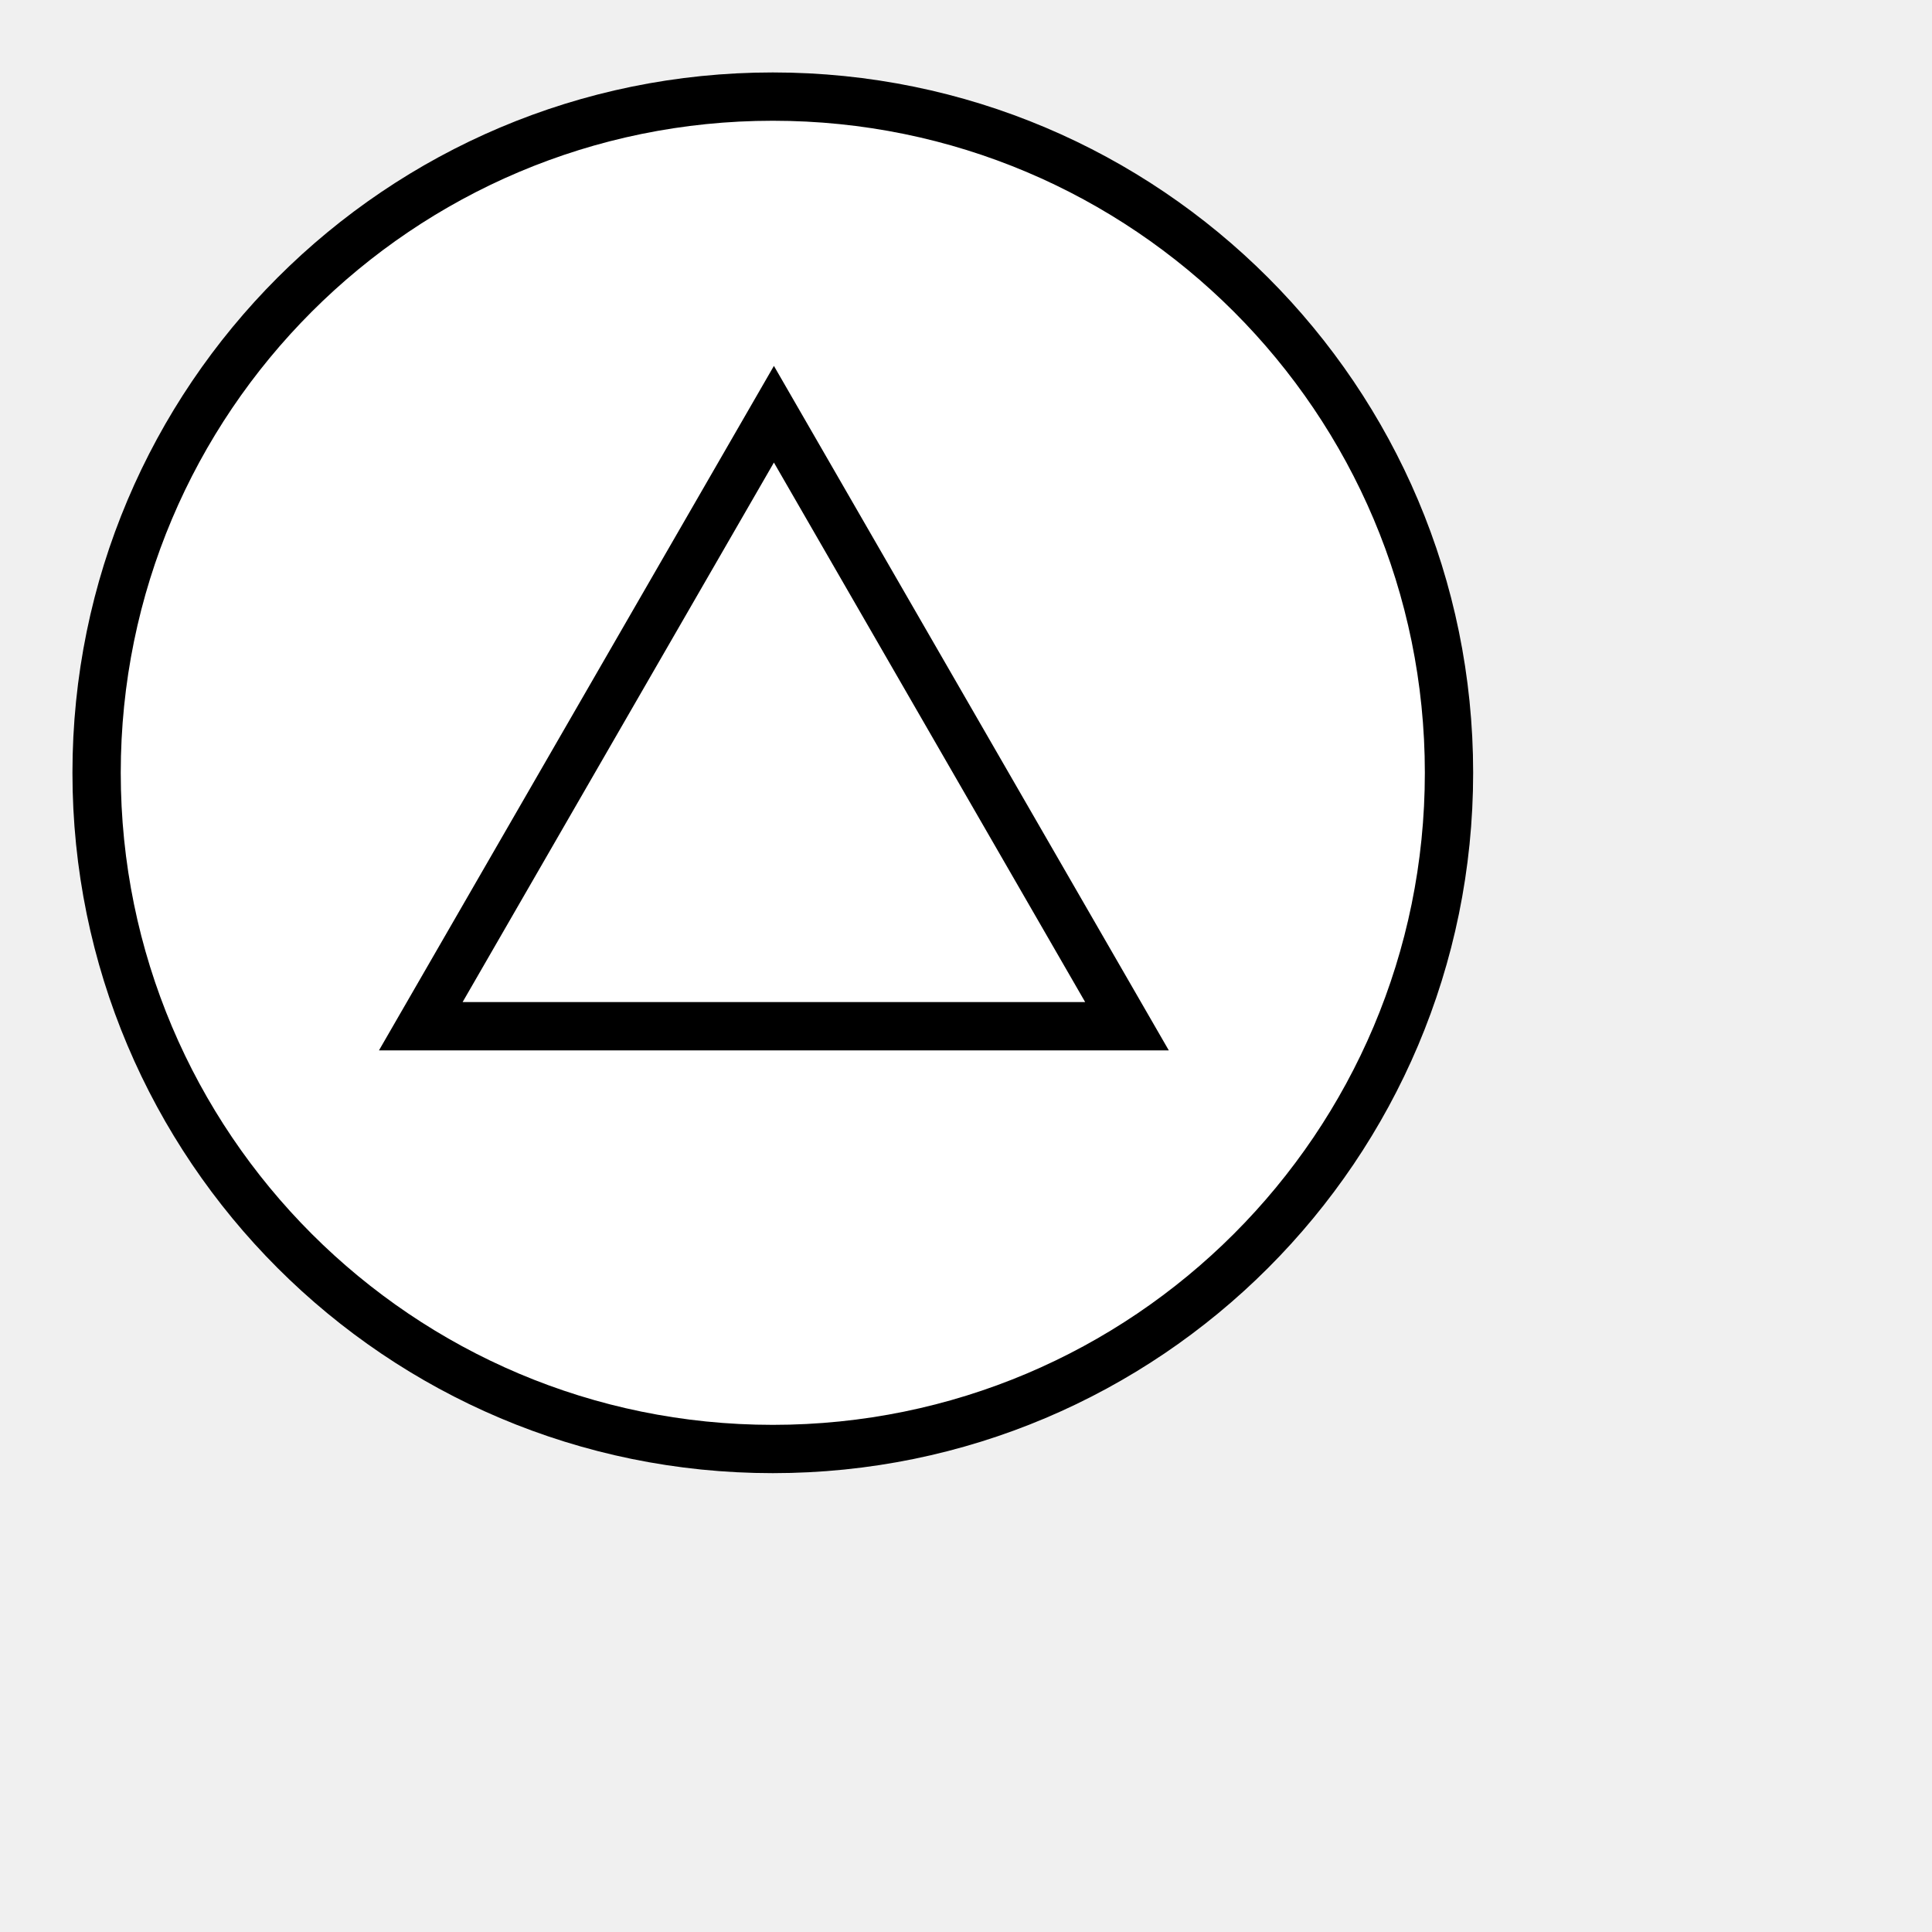
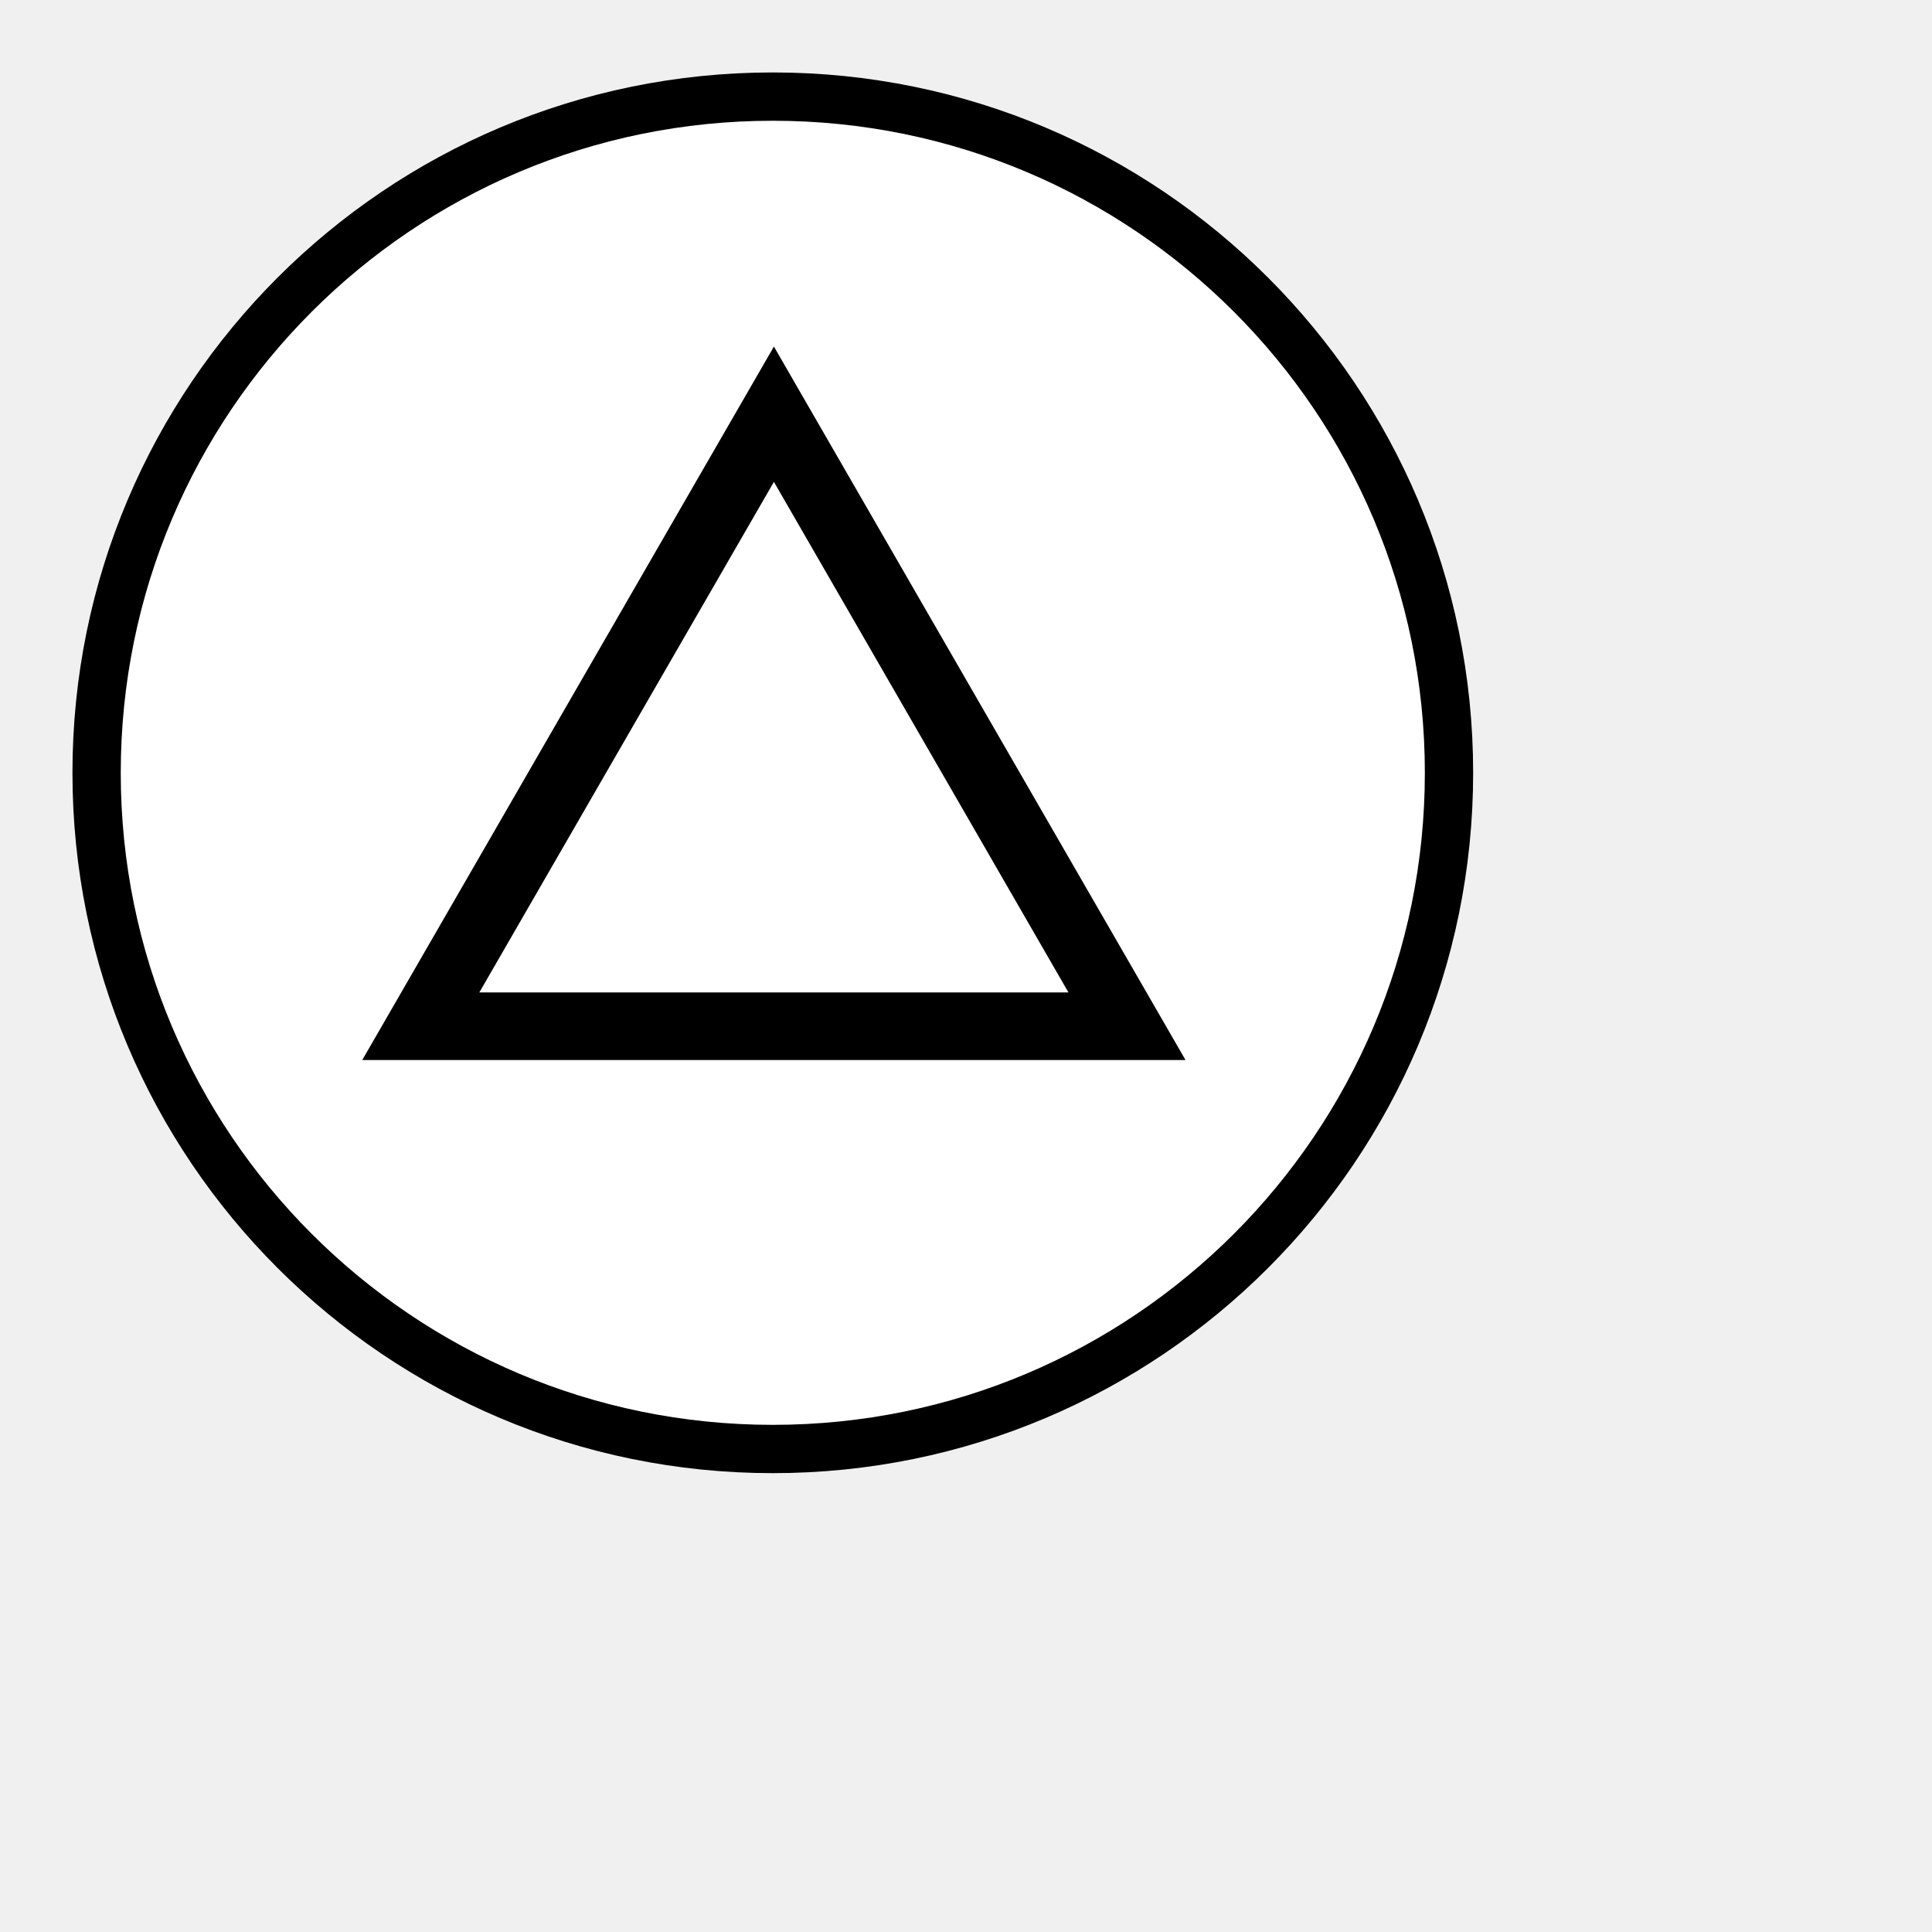
<svg xmlns="http://www.w3.org/2000/svg" xmlns:ns1="http://www.b3mn.org/oryx" width="40" height="40" version="1.0">
  <defs />
  <ns1:magnets>
    <ns1:magnet ns1:cx="16" ns1:cy="16" ns1:default="yes" />
  </ns1:magnets>
  <g pointer-events="fill">
    <circle id="frame" cx="16" cy="16" r="14" stroke="black" fill="white" stroke-width="1" />
-     <path d="M 8.712,21.247 L 23.333,21.247 L 16.023,8.576 L 8.712,21.247 z" id="triangle" style="fill:white;stroke:#000000;stroke-width:1;stroke-miterlimit:4;stroke-dasharray:none" />
+     <path d="M 8.712,21.247 L 23.333,21.247 L 16.023,8.576 L 8.712,21.247 z" id="triangle" style="fill:white;stroke:#000000;stroke-width:1.4;stroke-miterlimit:4;stroke-dasharray:none" />
  </g>
</svg>
